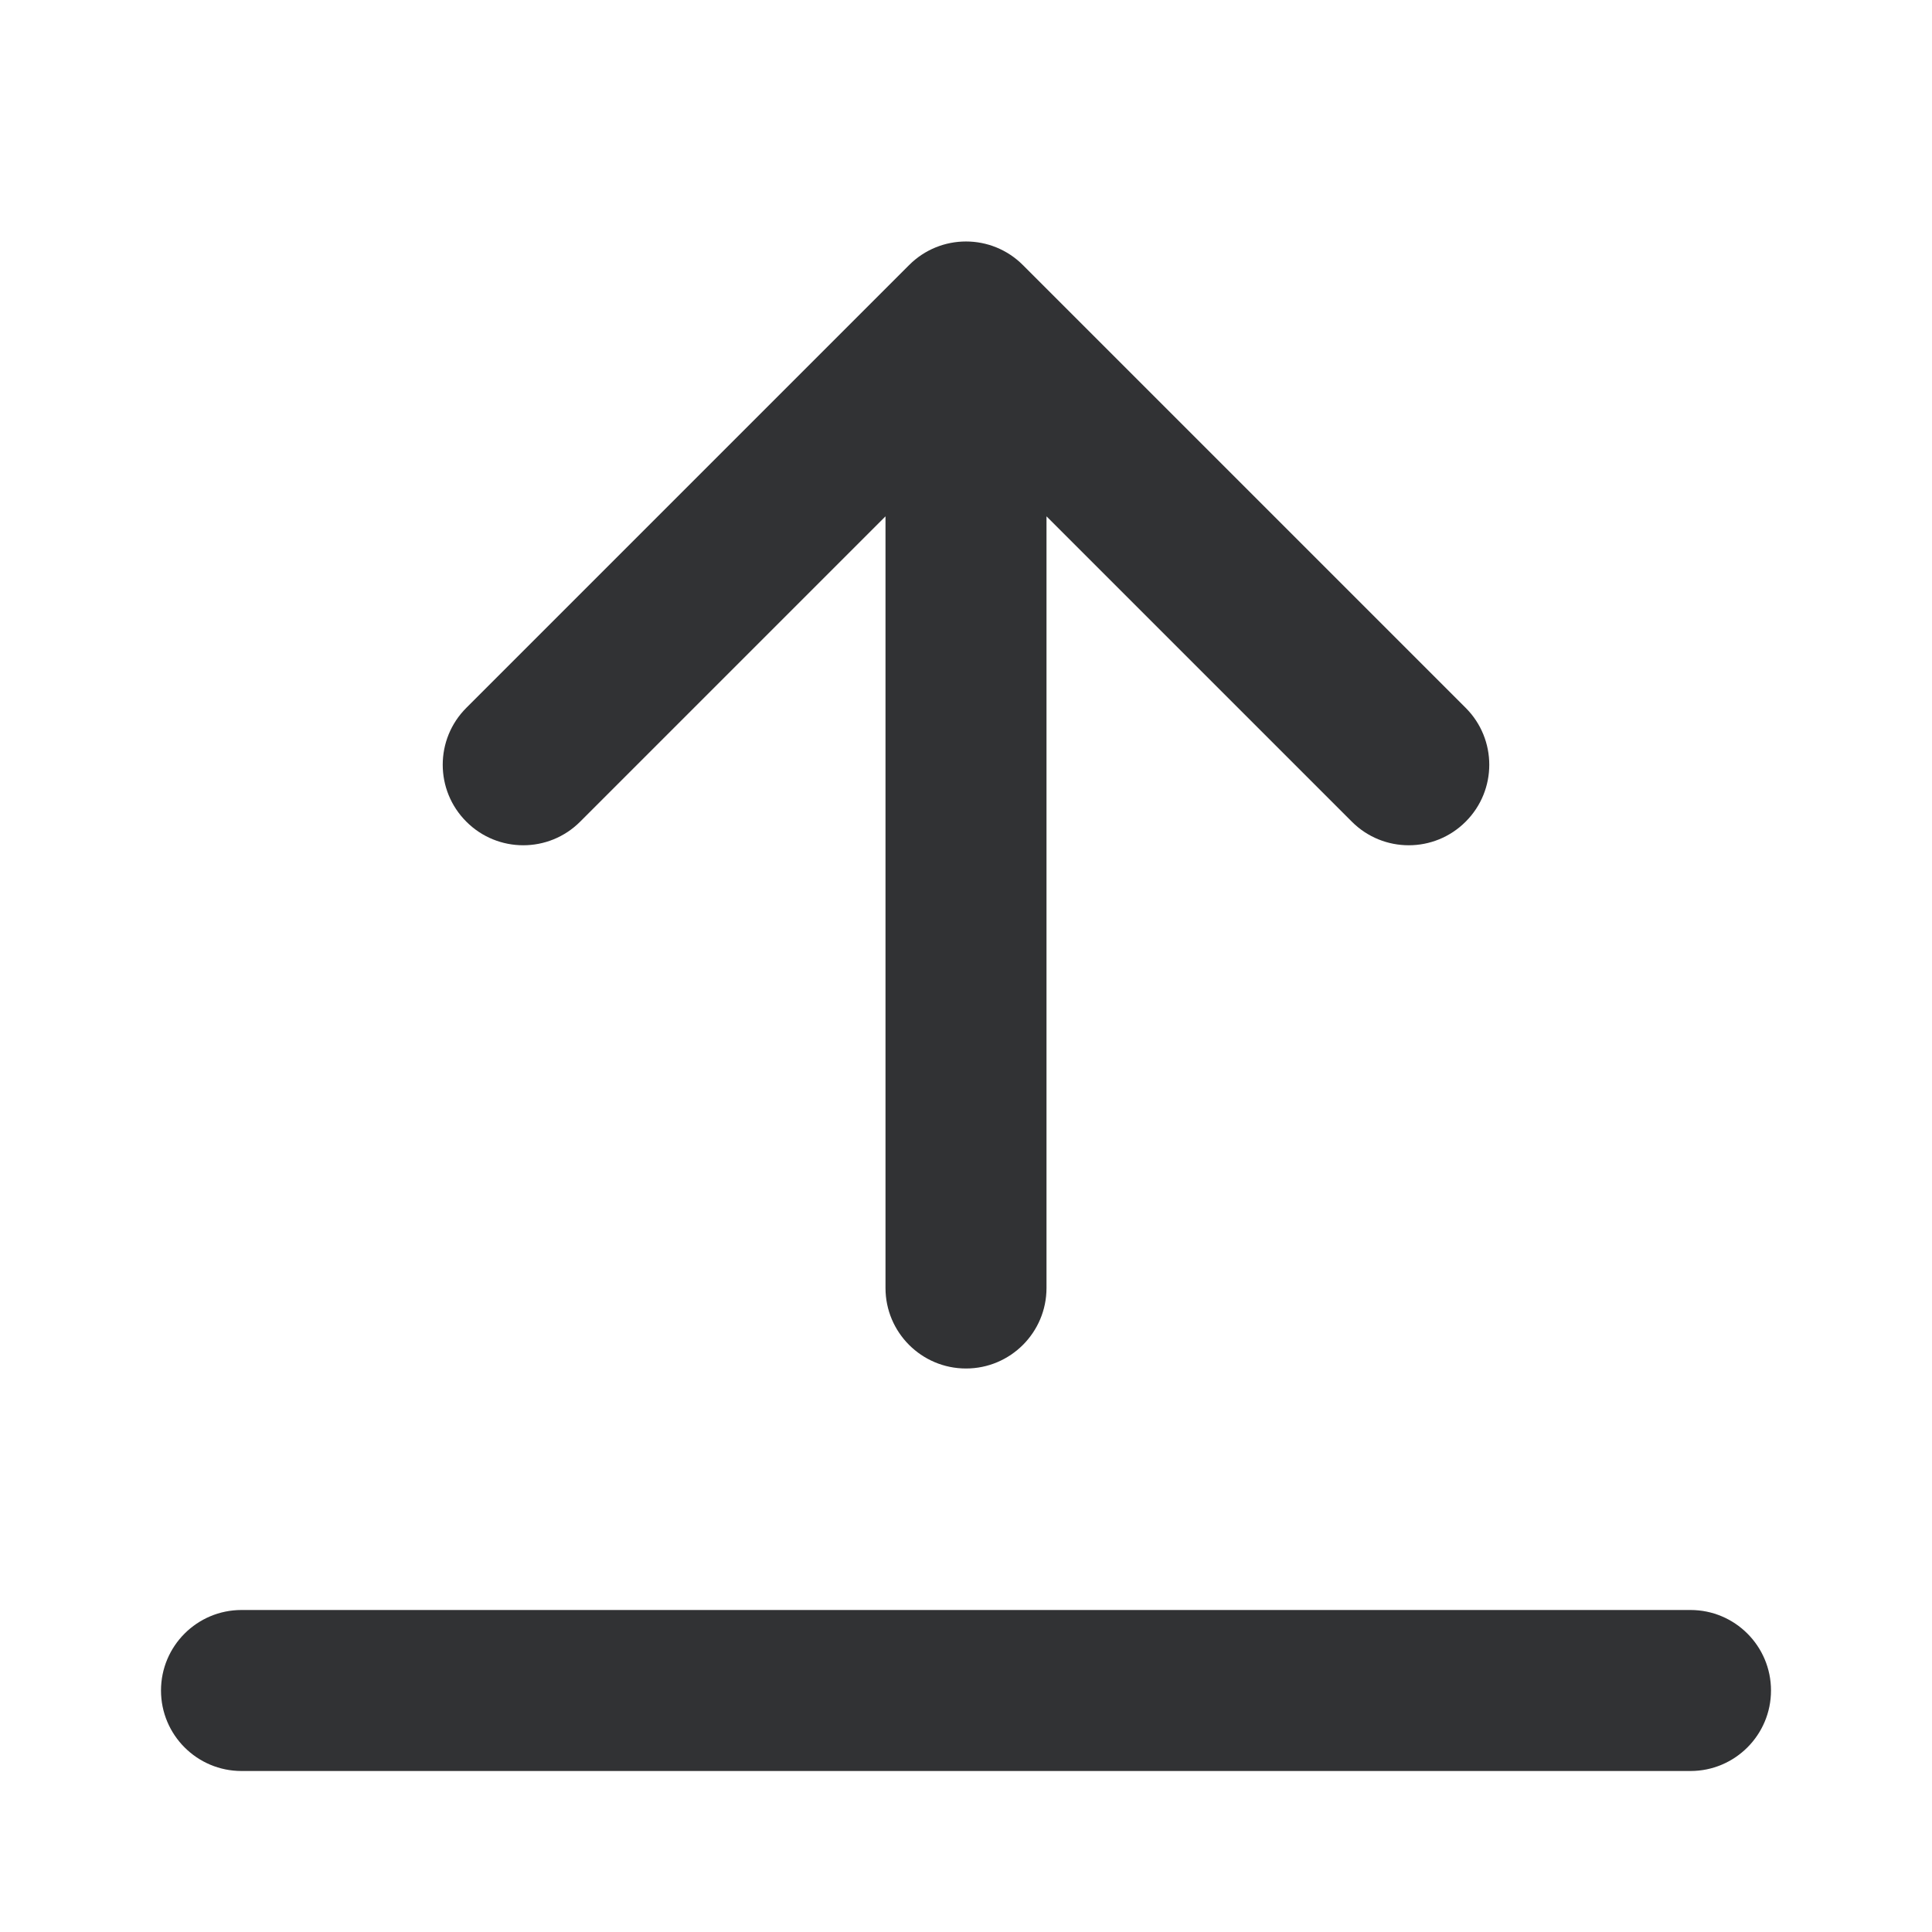
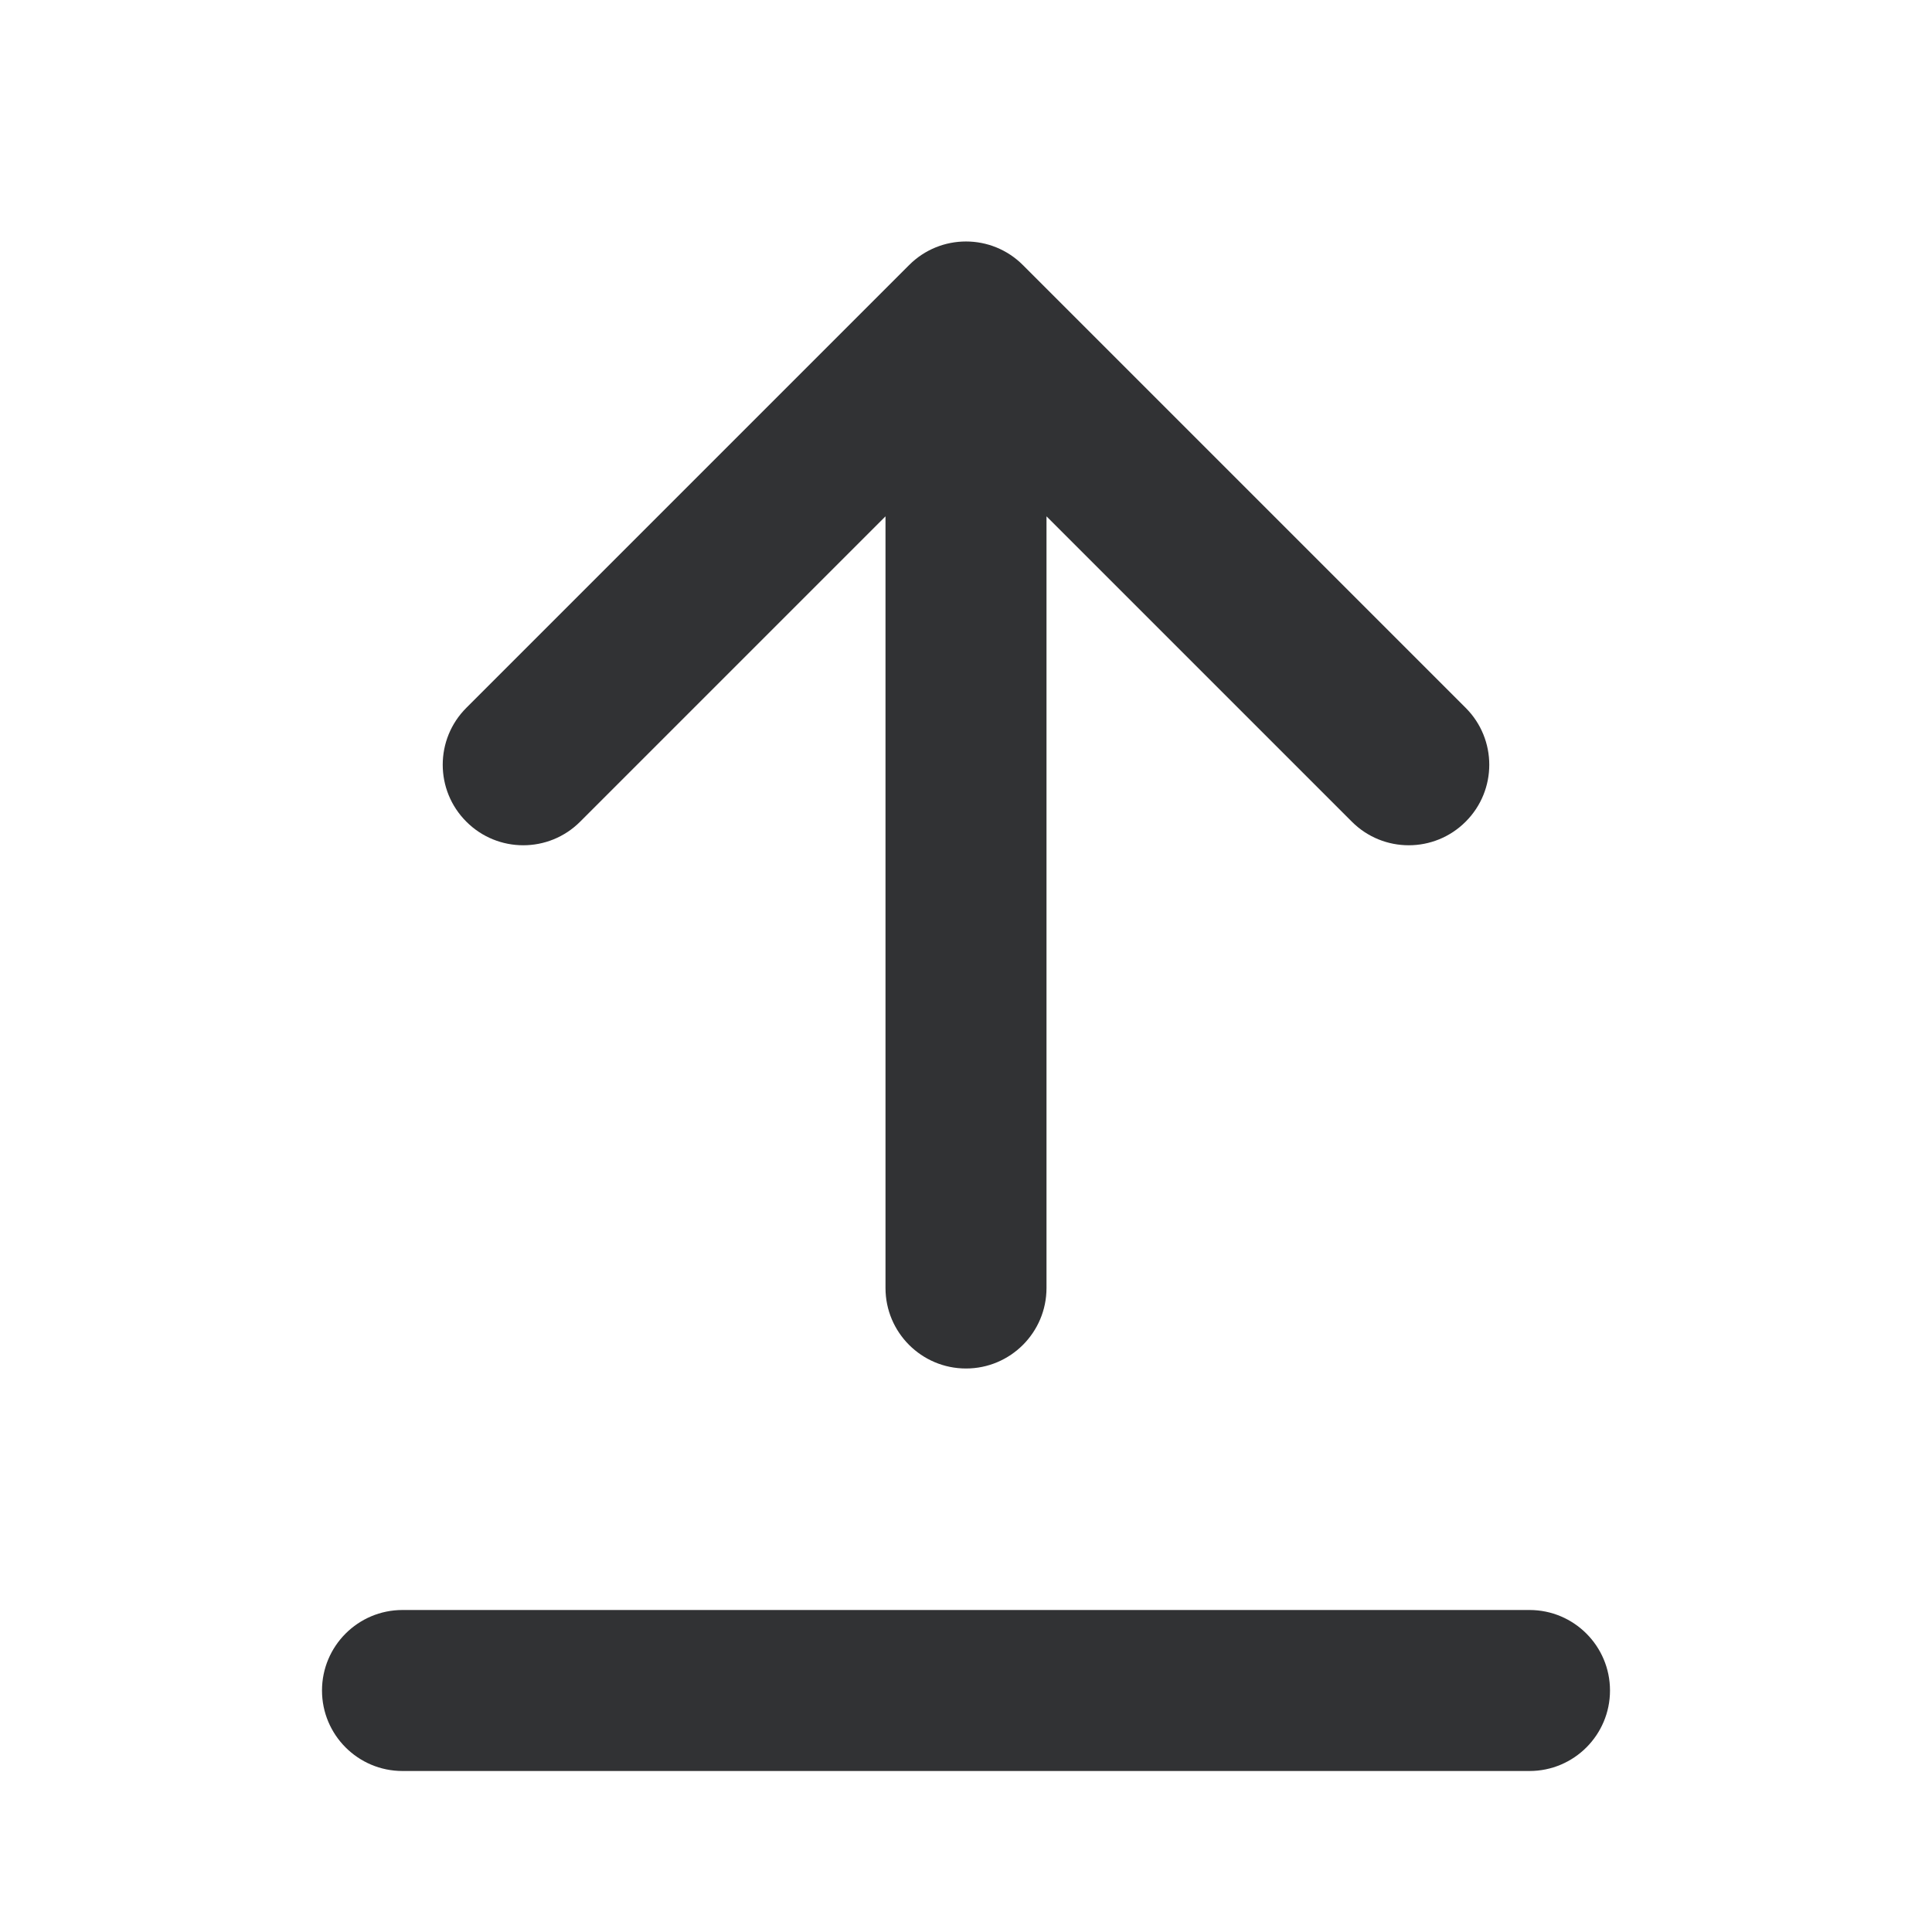
<svg xmlns="http://www.w3.org/2000/svg" width="24" height="24" viewBox="0 0 24 24" fill="none">
  <path d="M13 16C13 16.552 12.552 17 12 17C11.448 17 11 16.552 11 16L11 6.414L7.207 10.207C6.817 10.598 6.183 10.598 5.793 10.207C5.402 9.817 5.402 9.183 5.793 8.793L11.293 3.293C11.683 2.902 12.317 2.902 12.707 3.293L18.207 8.793C18.598 9.183 18.598 9.817 18.207 10.207C17.817 10.598 17.183 10.598 16.793 10.207L13 6.414L13 16Z" fill="#313234" />
-   <path d="M3 20C2.448 20 2 20.448 2 21C2 21.552 2.448 22 3 22H21C21.552 22 22 21.552 22 21C22 20.448 21.552 20 21 20H3Z" fill="#313234" />
+   <path d="M5 20C4.448 20 4 20.448 4 21C4 21.552 4.448 22 5 22H19C19.552 22 20 21.552 20 21C20 20.448 19.552 20 19 20H5Z" fill="#313234" />
</svg>
